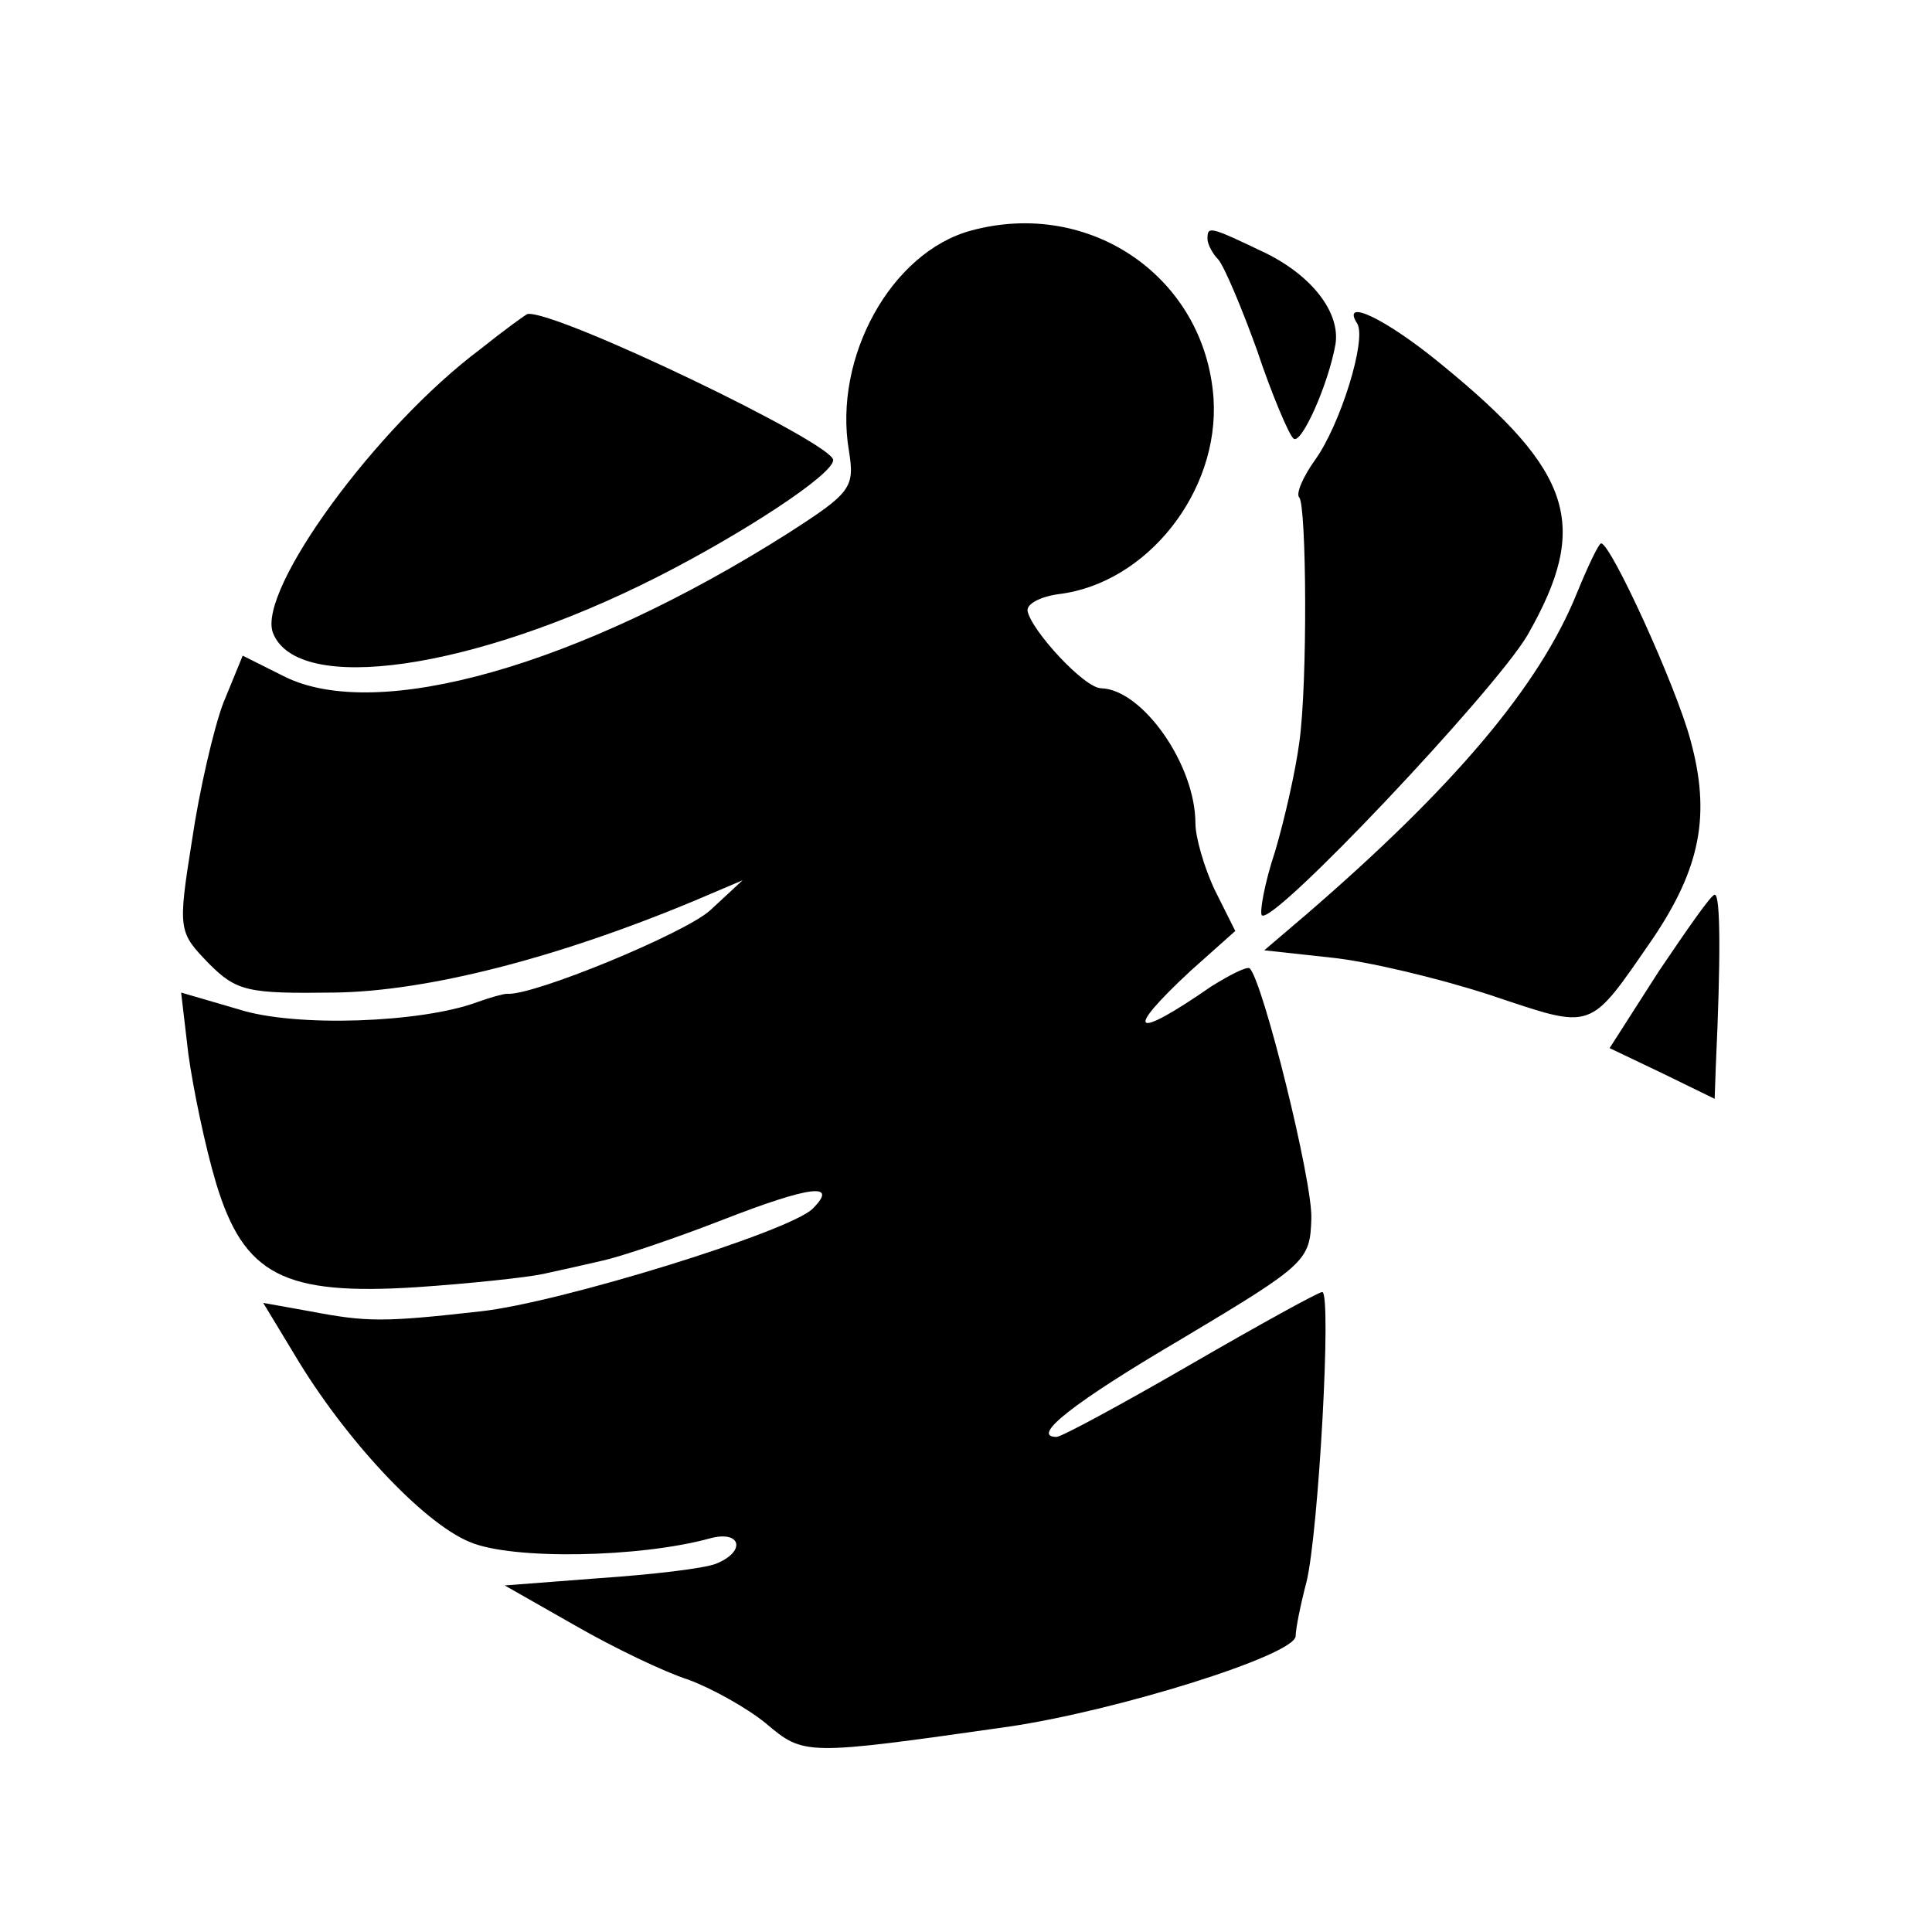
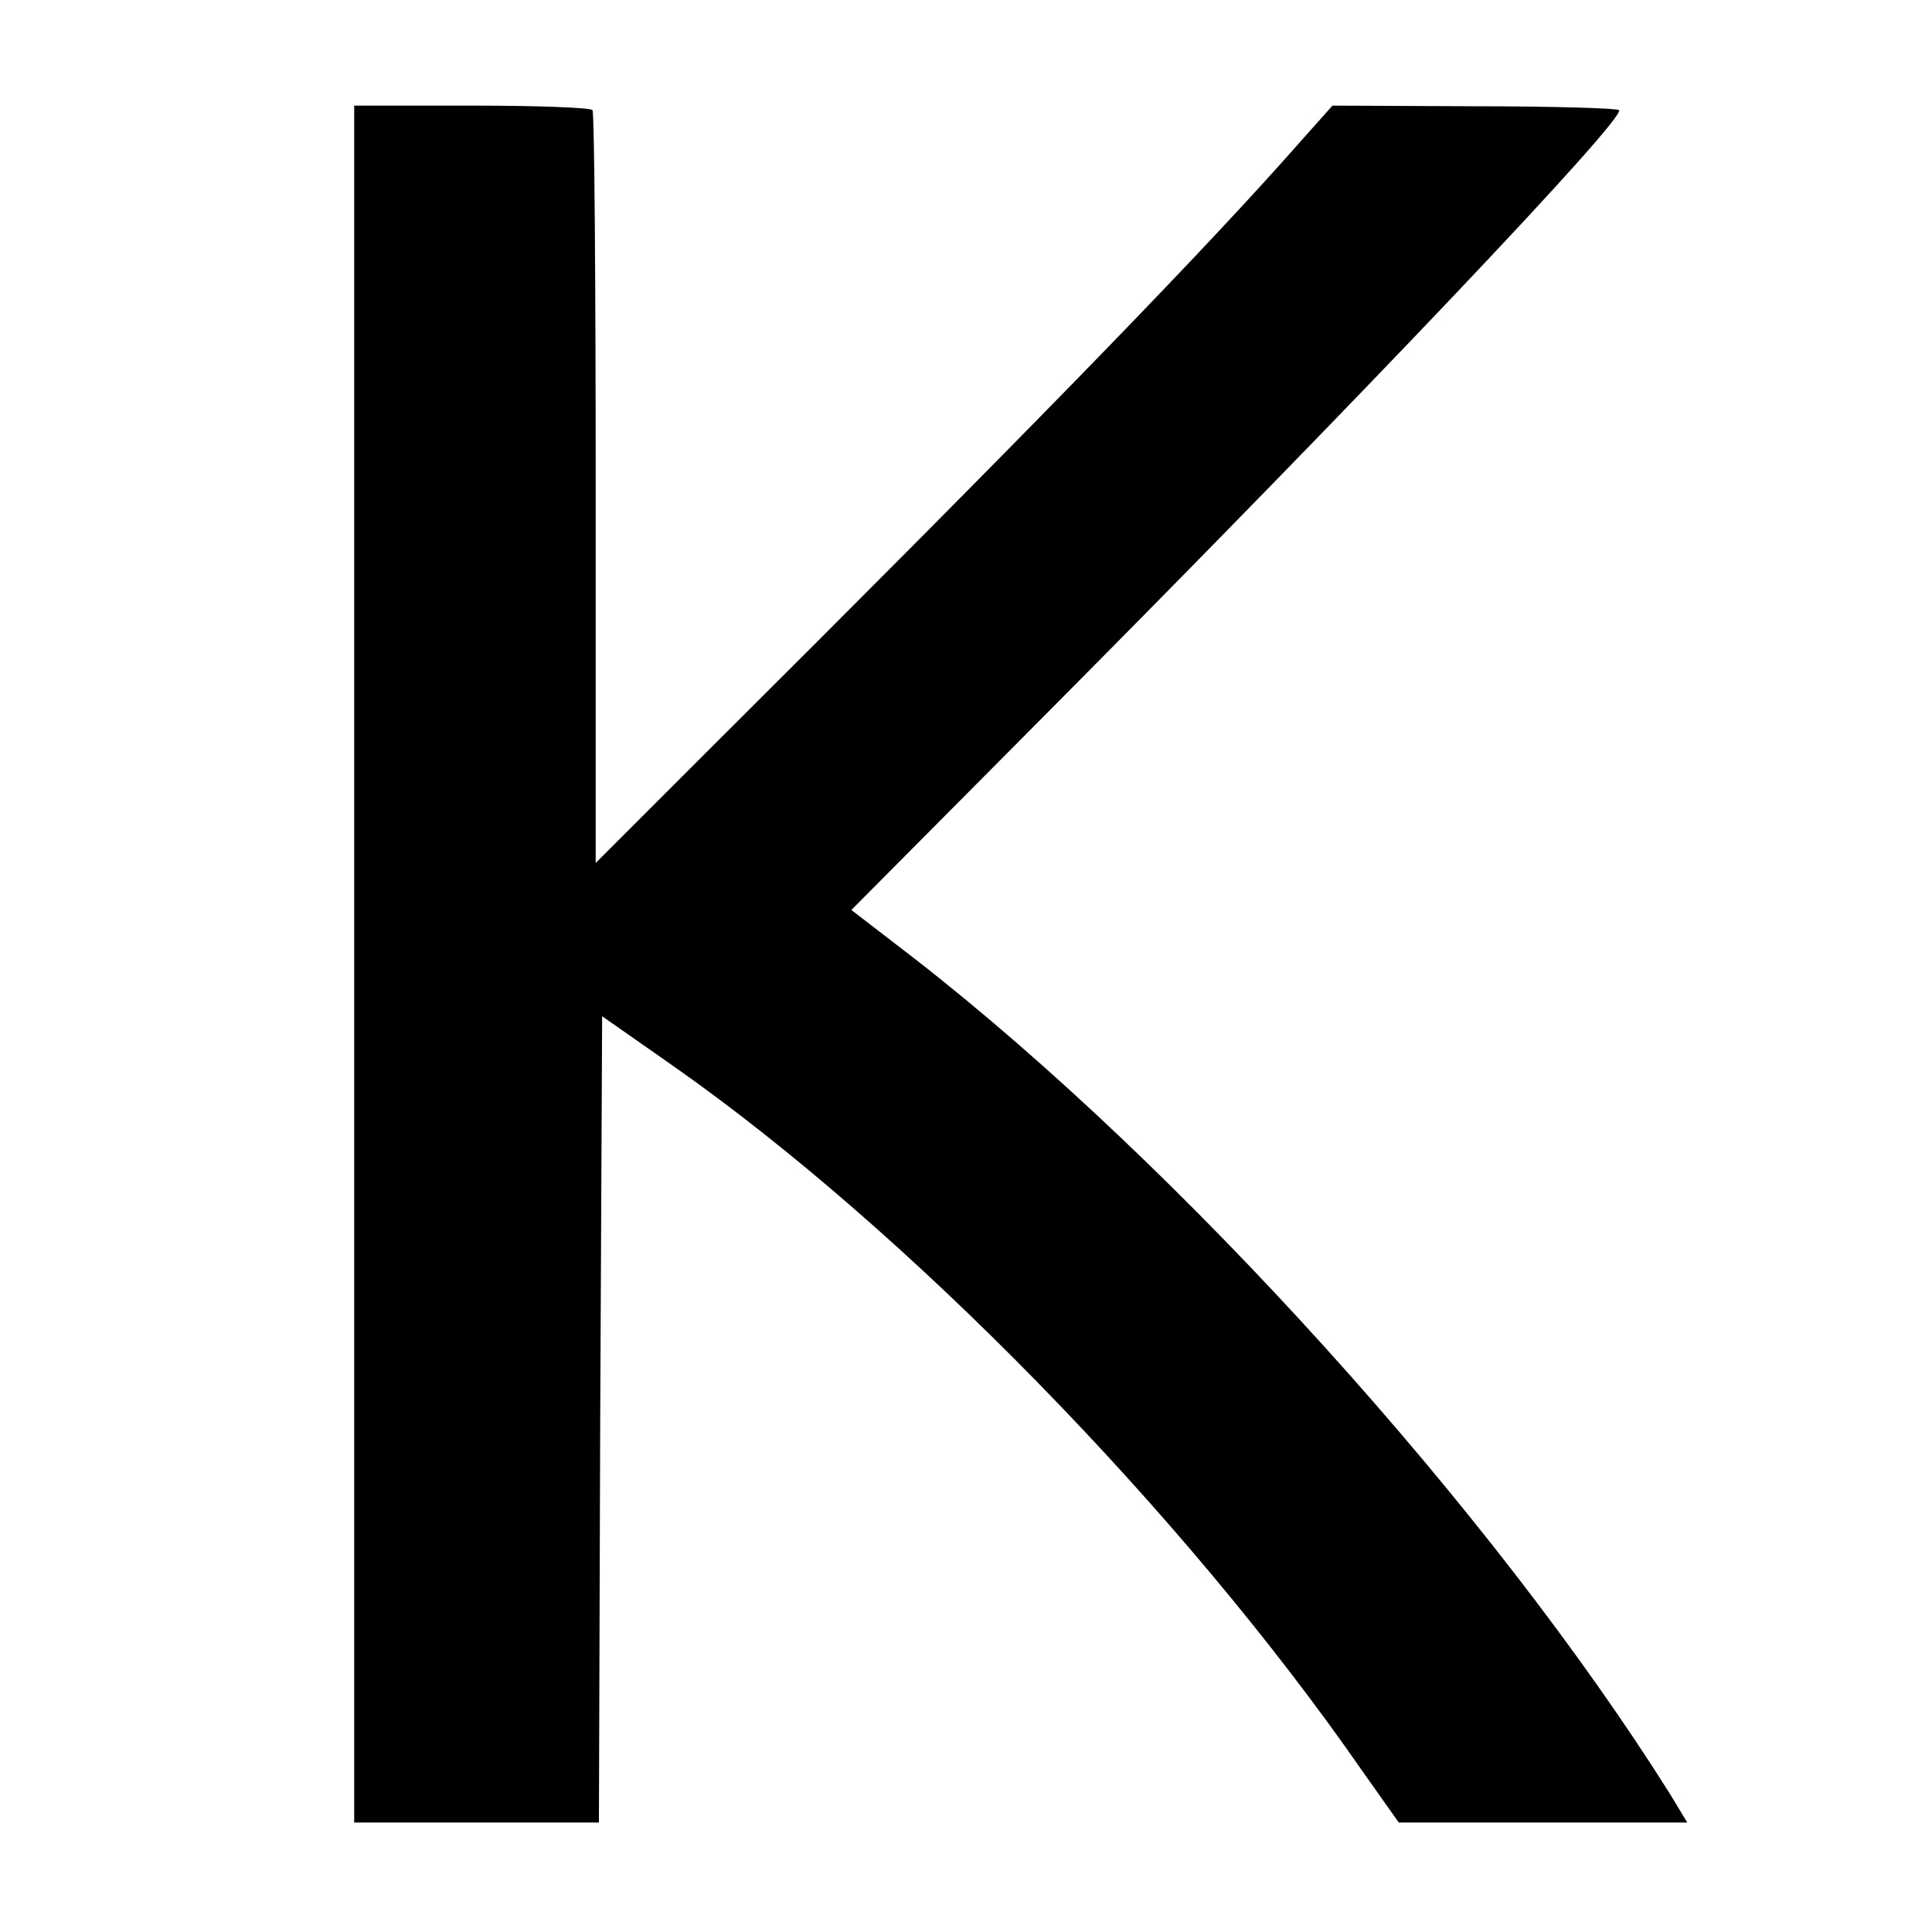
- <svg xmlns="http://www.w3.org/2000/svg" version="1.0" width="160pt" height="160pt" viewBox="0 0 160 160" preserveAspectRatio="xMidYMid meet">
-   <g transform="translate(0,160) scale(0.1,-0.1)" fill="#000000" stroke="none">
-     <path d="M804 1409 c-66 -18 -114 -105 -101 -182 5 -31 2 -35 -51 -69 -172 -109 -340 -157 -417 -118 l-34 17 -16 -39 c-8 -21 -20 -73 -26 -114 -12 -75 -11 -76 14 -102 23 -23 32 -25 104 -24 76 1 183 28 298 76 l40 17 -27 -25 c-21 -19 -147 -71 -168 -69 -3 0 -14 -3 -25 -7 -46 -17 -150 -21 -197 -6 l-48 14 6 -51 c4 -29 14 -77 23 -107 23 -76 56 -93 166 -86 44 3 91 8 105 11 14 3 36 8 49 11 14 3 59 18 100 34 72 28 96 31 74 9 -19 -19 -210 -78 -275 -85 -80 -9 -94 -9 -141 0 l-39 7 26 -43 c41 -69 106 -139 145 -155 35 -15 141 -13 199 3 26 7 30 -11 5 -21 -10 -4 -53 -9 -97 -12 l-78 -6 58 -33 c33 -19 75 -39 94 -45 19 -7 48 -23 64 -36 32 -27 32 -27 201 -3 89 13 237 59 238 75 0 6 4 26 9 45 10 41 21 240 13 240 -3 0 -52 -27 -109 -60 -57 -33 -107 -60 -111 -60 -22 0 13 28 105 82 102 61 105 64 106 99 1 31 -40 196 -51 207 -2 2 -16 -5 -32 -15 -65 -45 -73 -39 -17 13 l37 33 -17 34 c-9 19 -16 44 -16 55 0 49 -44 111 -78 112 -14 0 -58 48 -61 64 -1 6 11 12 26 14 73 9 133 85 128 162 -7 100 -102 166 -201 139z" />
-     <path d="M1000 1402 c0 -4 4 -12 9 -17 5 -6 19 -39 32 -75 12 -36 26 -69 30 -73 6 -7 29 44 35 78 4 26 -19 56 -57 75 -48 23 -49 23 -49 12z" />
-     <path d="M398 1311 c-87 -65 -185 -200 -172 -235 20 -52 166 -31 318 46 71 36 146 85 146 97 0 14 -229 124 -253 121 -1 0 -19 -13 -39 -29z" />
-     <path d="M1124 1332 c8 -13 -14 -84 -35 -113 -10 -14 -16 -28 -13 -31 6 -7 7 -154 0 -203 -3 -23 -12 -63 -20 -90 -9 -27 -13 -51 -11 -53 9 -9 193 186 220 232 52 91 38 135 -71 224 -46 38 -84 56 -70 34z" />
-     <path d="M1306 1109 c-31 -77 -102 -161 -225 -267 l-34 -29 55 -6 c30 -3 89 -17 132 -31 87 -29 81 -31 135 47 39 58 48 102 31 164 -12 45 -66 163 -74 163 -2 0 -11 -19 -20 -41z" />
-     <path d="M1374 796 l-41 -64 44 -21 43 -21 1 28 c4 86 4 142 -1 141 -3 0 -23 -29 -46 -63z" />
+ <svg xmlns="http://www.w3.org/2000/svg" version="1.0" width="300pt" height="300pt" viewBox="0 0 300 300" preserveAspectRatio="xMidYMid meet">
+   <g transform="translate(0,300) scale(0.1,-0.1)" fill="#000000" stroke="none">
+     <path d="M550 1503 l0 -1333 190 0 190 0 2 626 3 626 110 -77 c361 -253 790 -691 1069 -1093 l58 -82 224 0 224 0 -26 43 c-277 441 -759 975 -1172 1297 l-100 77 307 309 c484 487 897 922 885 933 -3 3 -105 6 -225 6 l-220 1 -81 -91 c-151 -168 -404 -428 -890 -912 l-173 -173 0 581 c0 320 -2 584 -5 588 -3 4 -87 7 -187 7 l-183 0 0 -1333z" />
  </g>
</svg>
